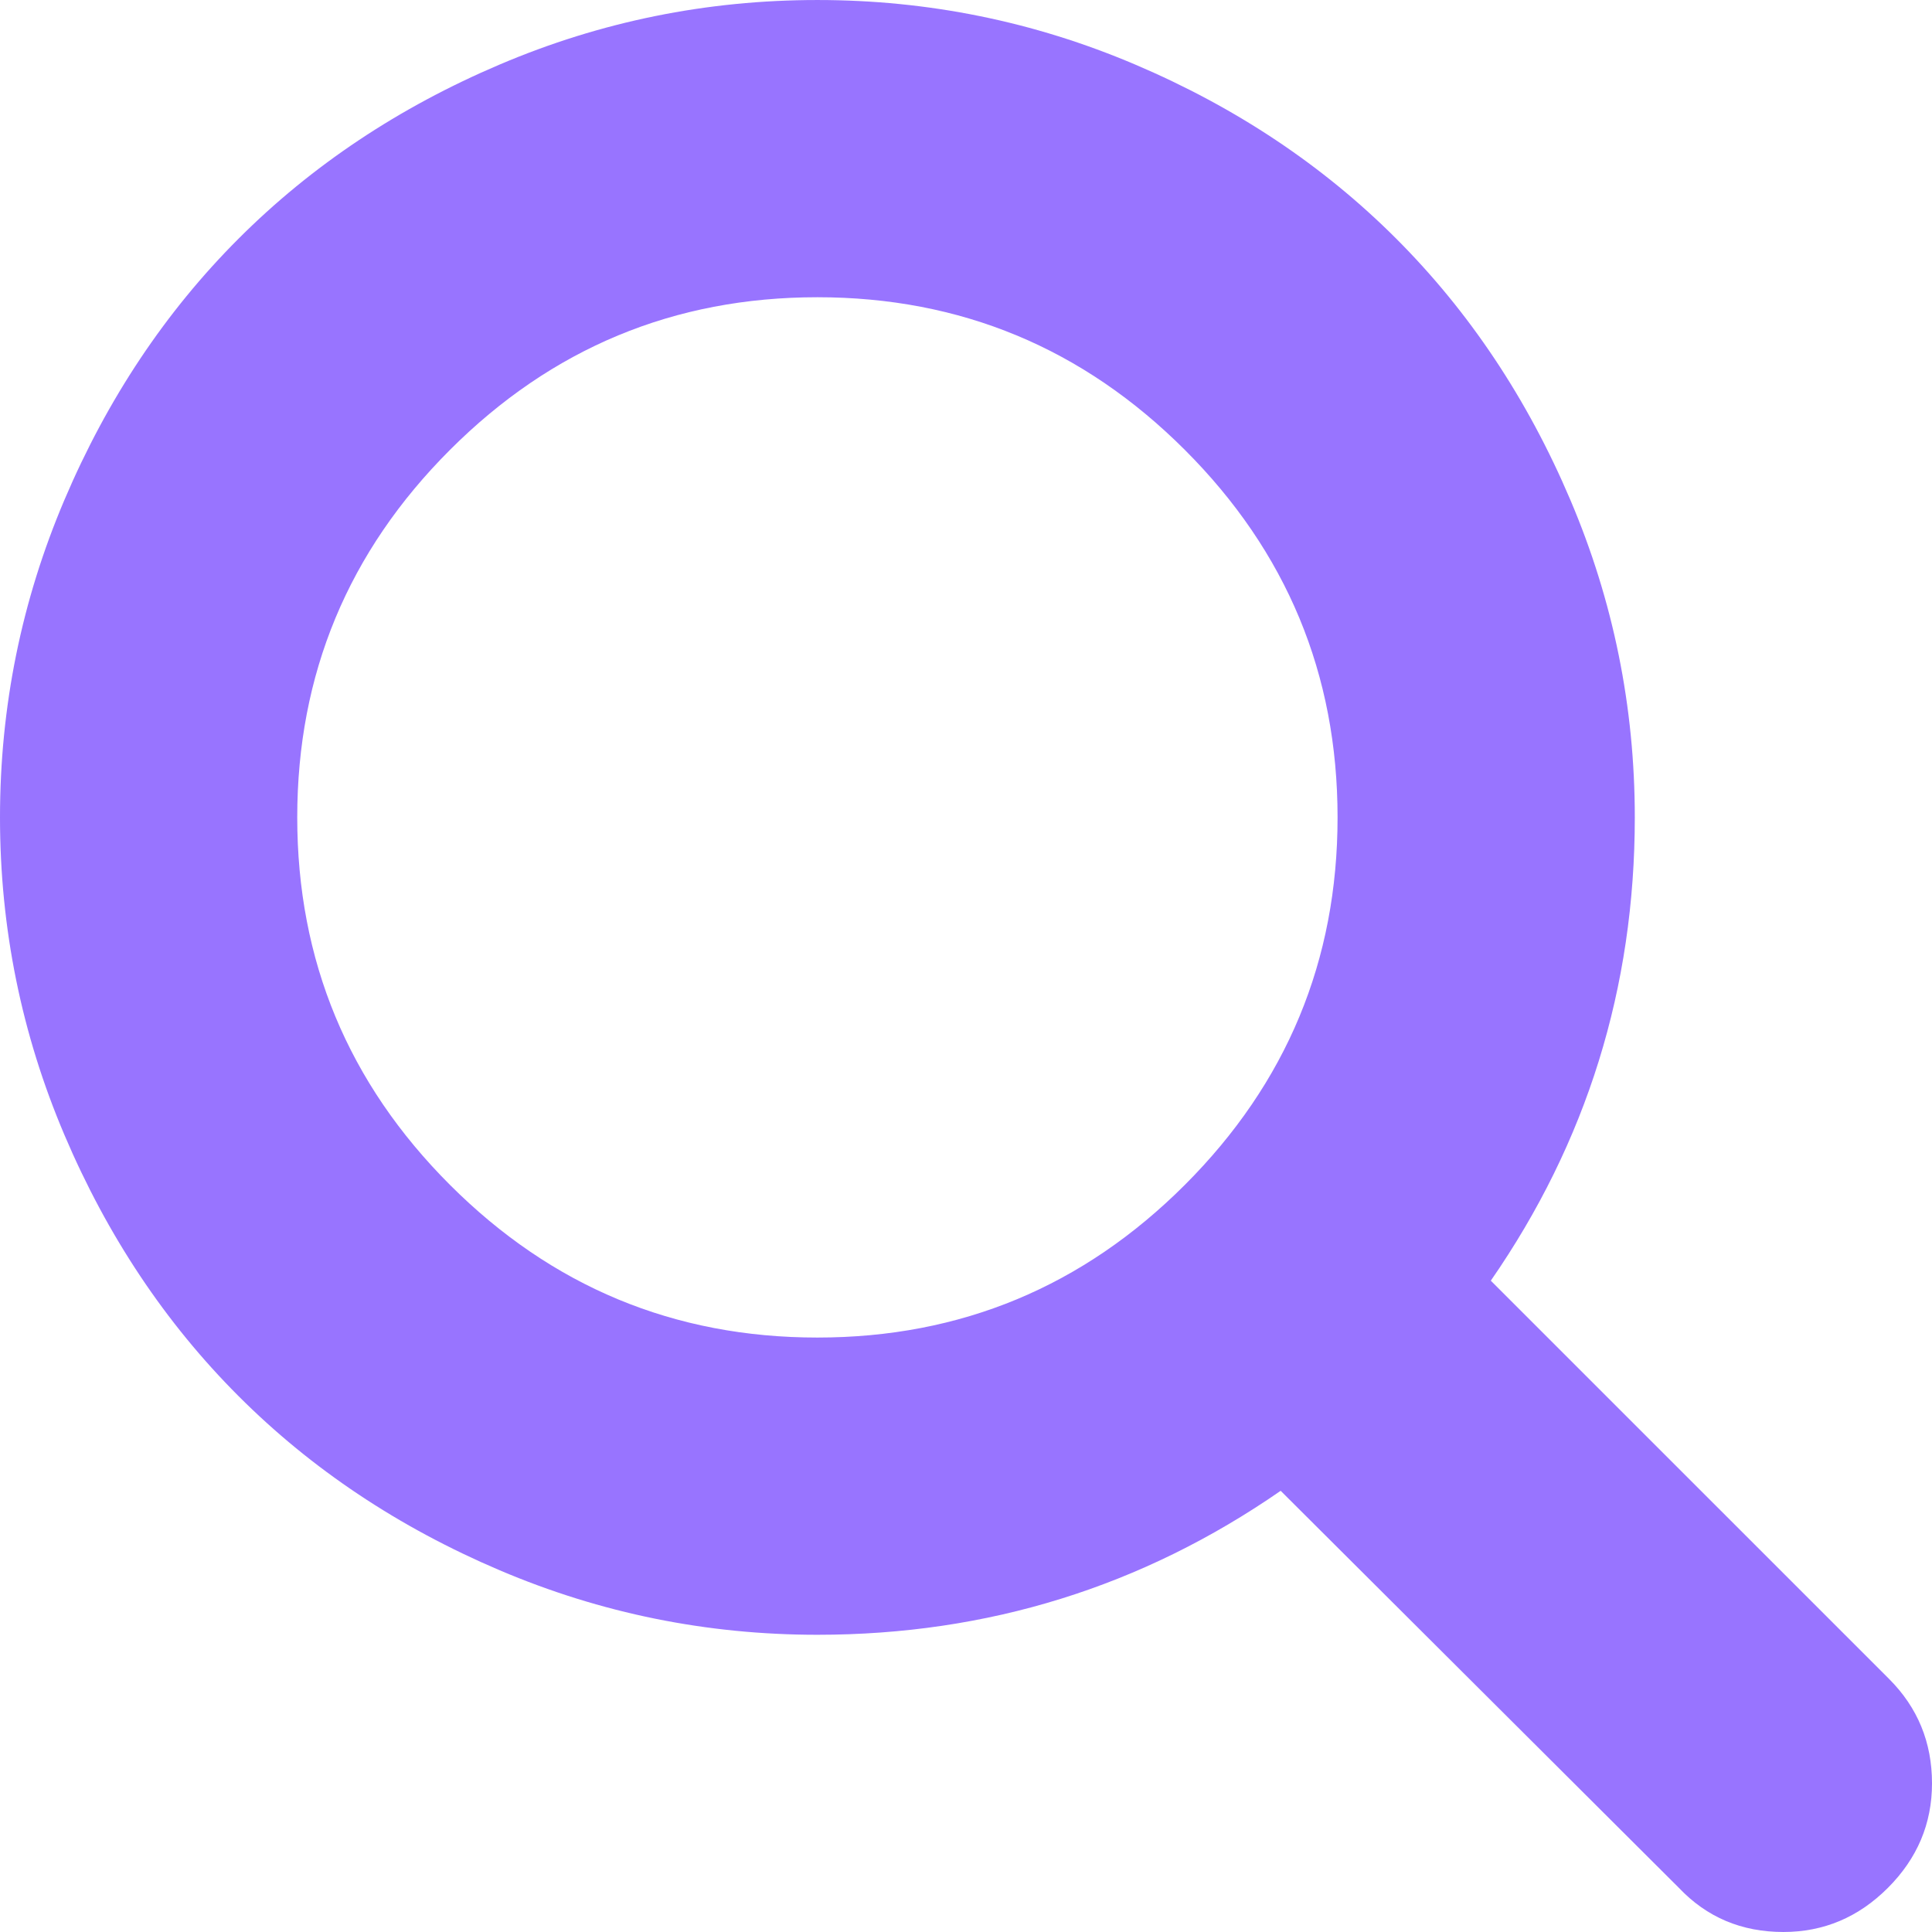
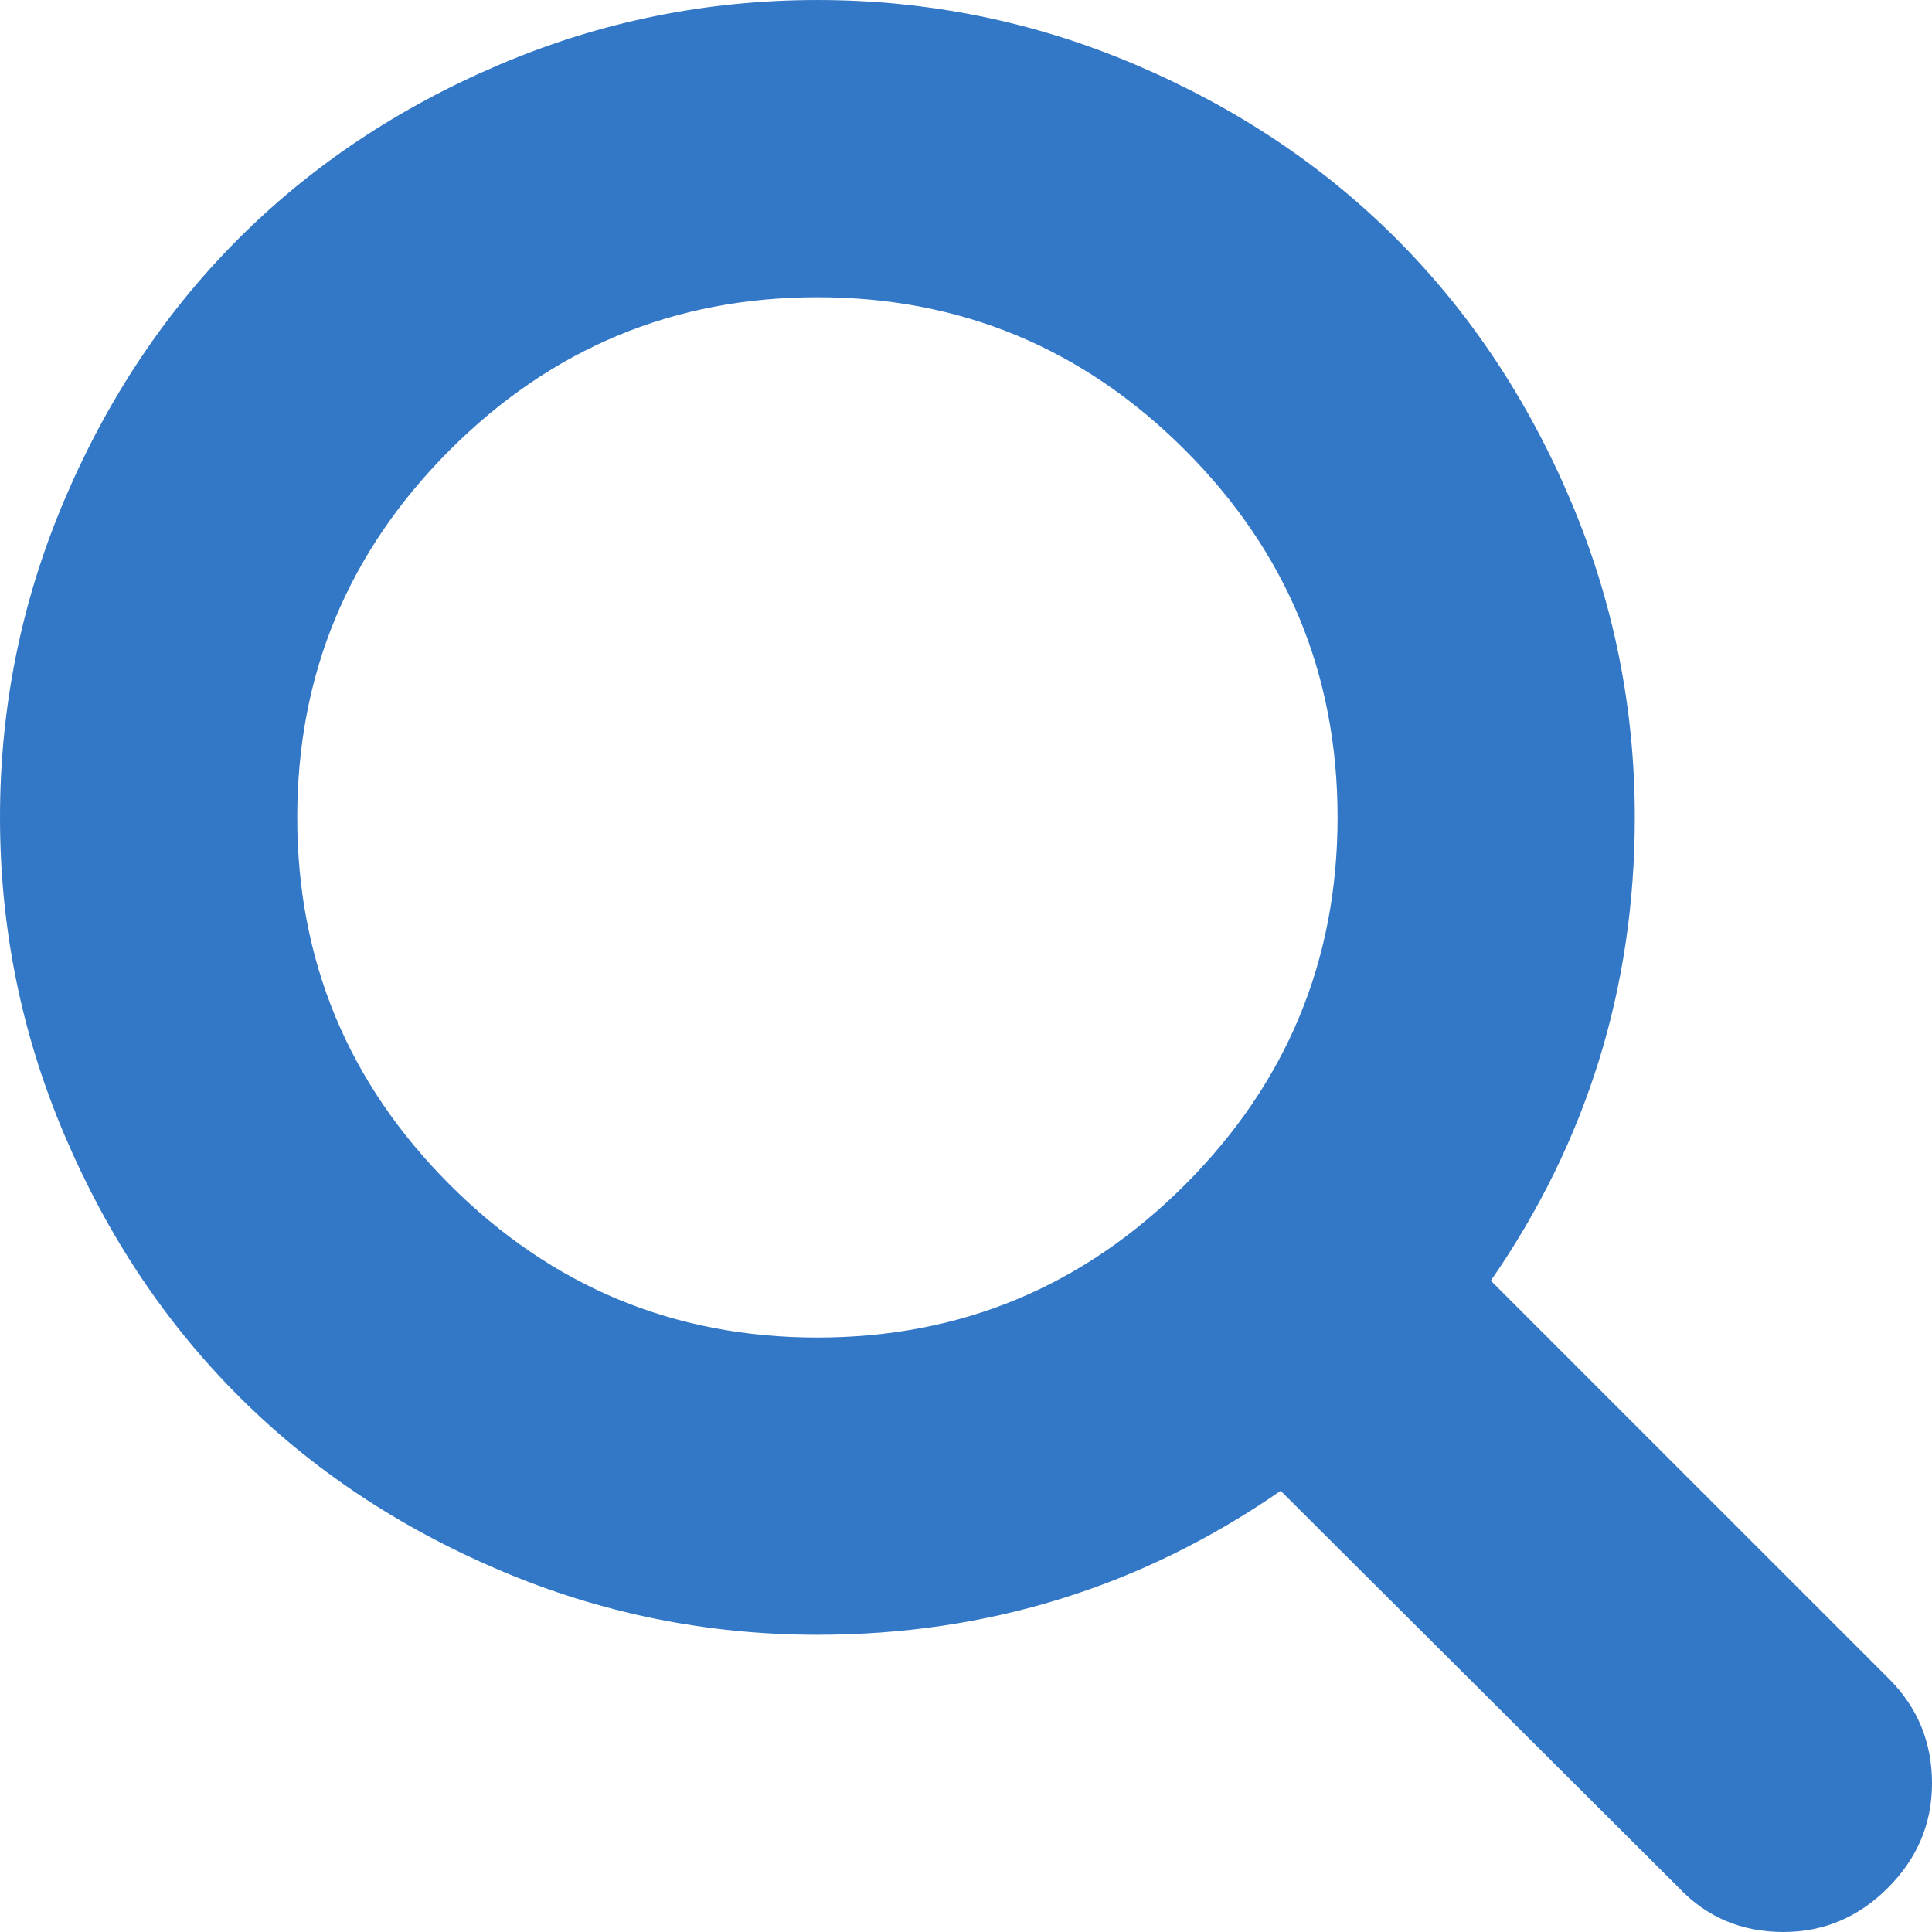
- <svg xmlns="http://www.w3.org/2000/svg" version="1.1" id="Capa_1" x="0px" y="0px" width="475.084px" height="475.084px" viewBox="0 0 475.084 475.084" style="enable-background:new 0 0 475.084 475.084;" xml:space="preserve" fill="#7F52FF" fill-opacity="0.8">
+ <svg xmlns="http://www.w3.org/2000/svg" version="1.1" id="Capa_1" x="0px" y="0px" width="475.084px" height="475.084px" viewBox="0 0 475.084 475.084" style="enable-background:new 0 0 475.084 475.084;" xml:space="preserve" fill="#0057b8" fill-opacity="0.8">
  <g>
    <path d="M464.524,412.846l-97.929-97.925c23.6-34.068,35.406-72.047,35.406-113.917c0-27.218-5.284-53.249-15.852-78.087     c-10.561-24.842-24.838-46.254-42.825-64.241c-17.987-17.987-39.396-32.264-64.233-42.826     C254.246,5.285,228.217,0.003,200.999,0.003c-27.216,0-53.247,5.282-78.085,15.847C98.072,26.412,76.66,40.689,58.673,58.676     c-17.989,17.987-32.264,39.403-42.827,64.241C5.282,147.758,0,173.786,0,201.004c0,27.216,5.282,53.238,15.846,78.083     c10.562,24.838,24.838,46.247,42.827,64.234c17.987,17.993,39.403,32.264,64.241,42.832c24.841,10.563,50.869,15.844,78.085,15.844     c41.879,0,79.852-11.807,113.922-35.405l97.929,97.641c6.852,7.231,15.406,10.849,25.693,10.849     c9.897,0,18.467-3.617,25.694-10.849c7.23-7.23,10.848-15.796,10.848-25.693C475.088,428.458,471.567,419.889,464.524,412.846z      M291.363,291.358c-25.029,25.033-55.148,37.549-90.364,37.549c-35.21,0-65.329-12.519-90.36-37.549     c-25.031-25.029-37.546-55.144-37.546-90.36c0-35.21,12.518-65.334,37.546-90.36c25.026-25.032,55.15-37.546,90.36-37.546     c35.212,0,65.331,12.519,90.364,37.546c25.033,25.026,37.548,55.15,37.548,90.36C328.911,236.214,316.392,266.329,291.363,291.358z     " />
  </g>
</svg>
